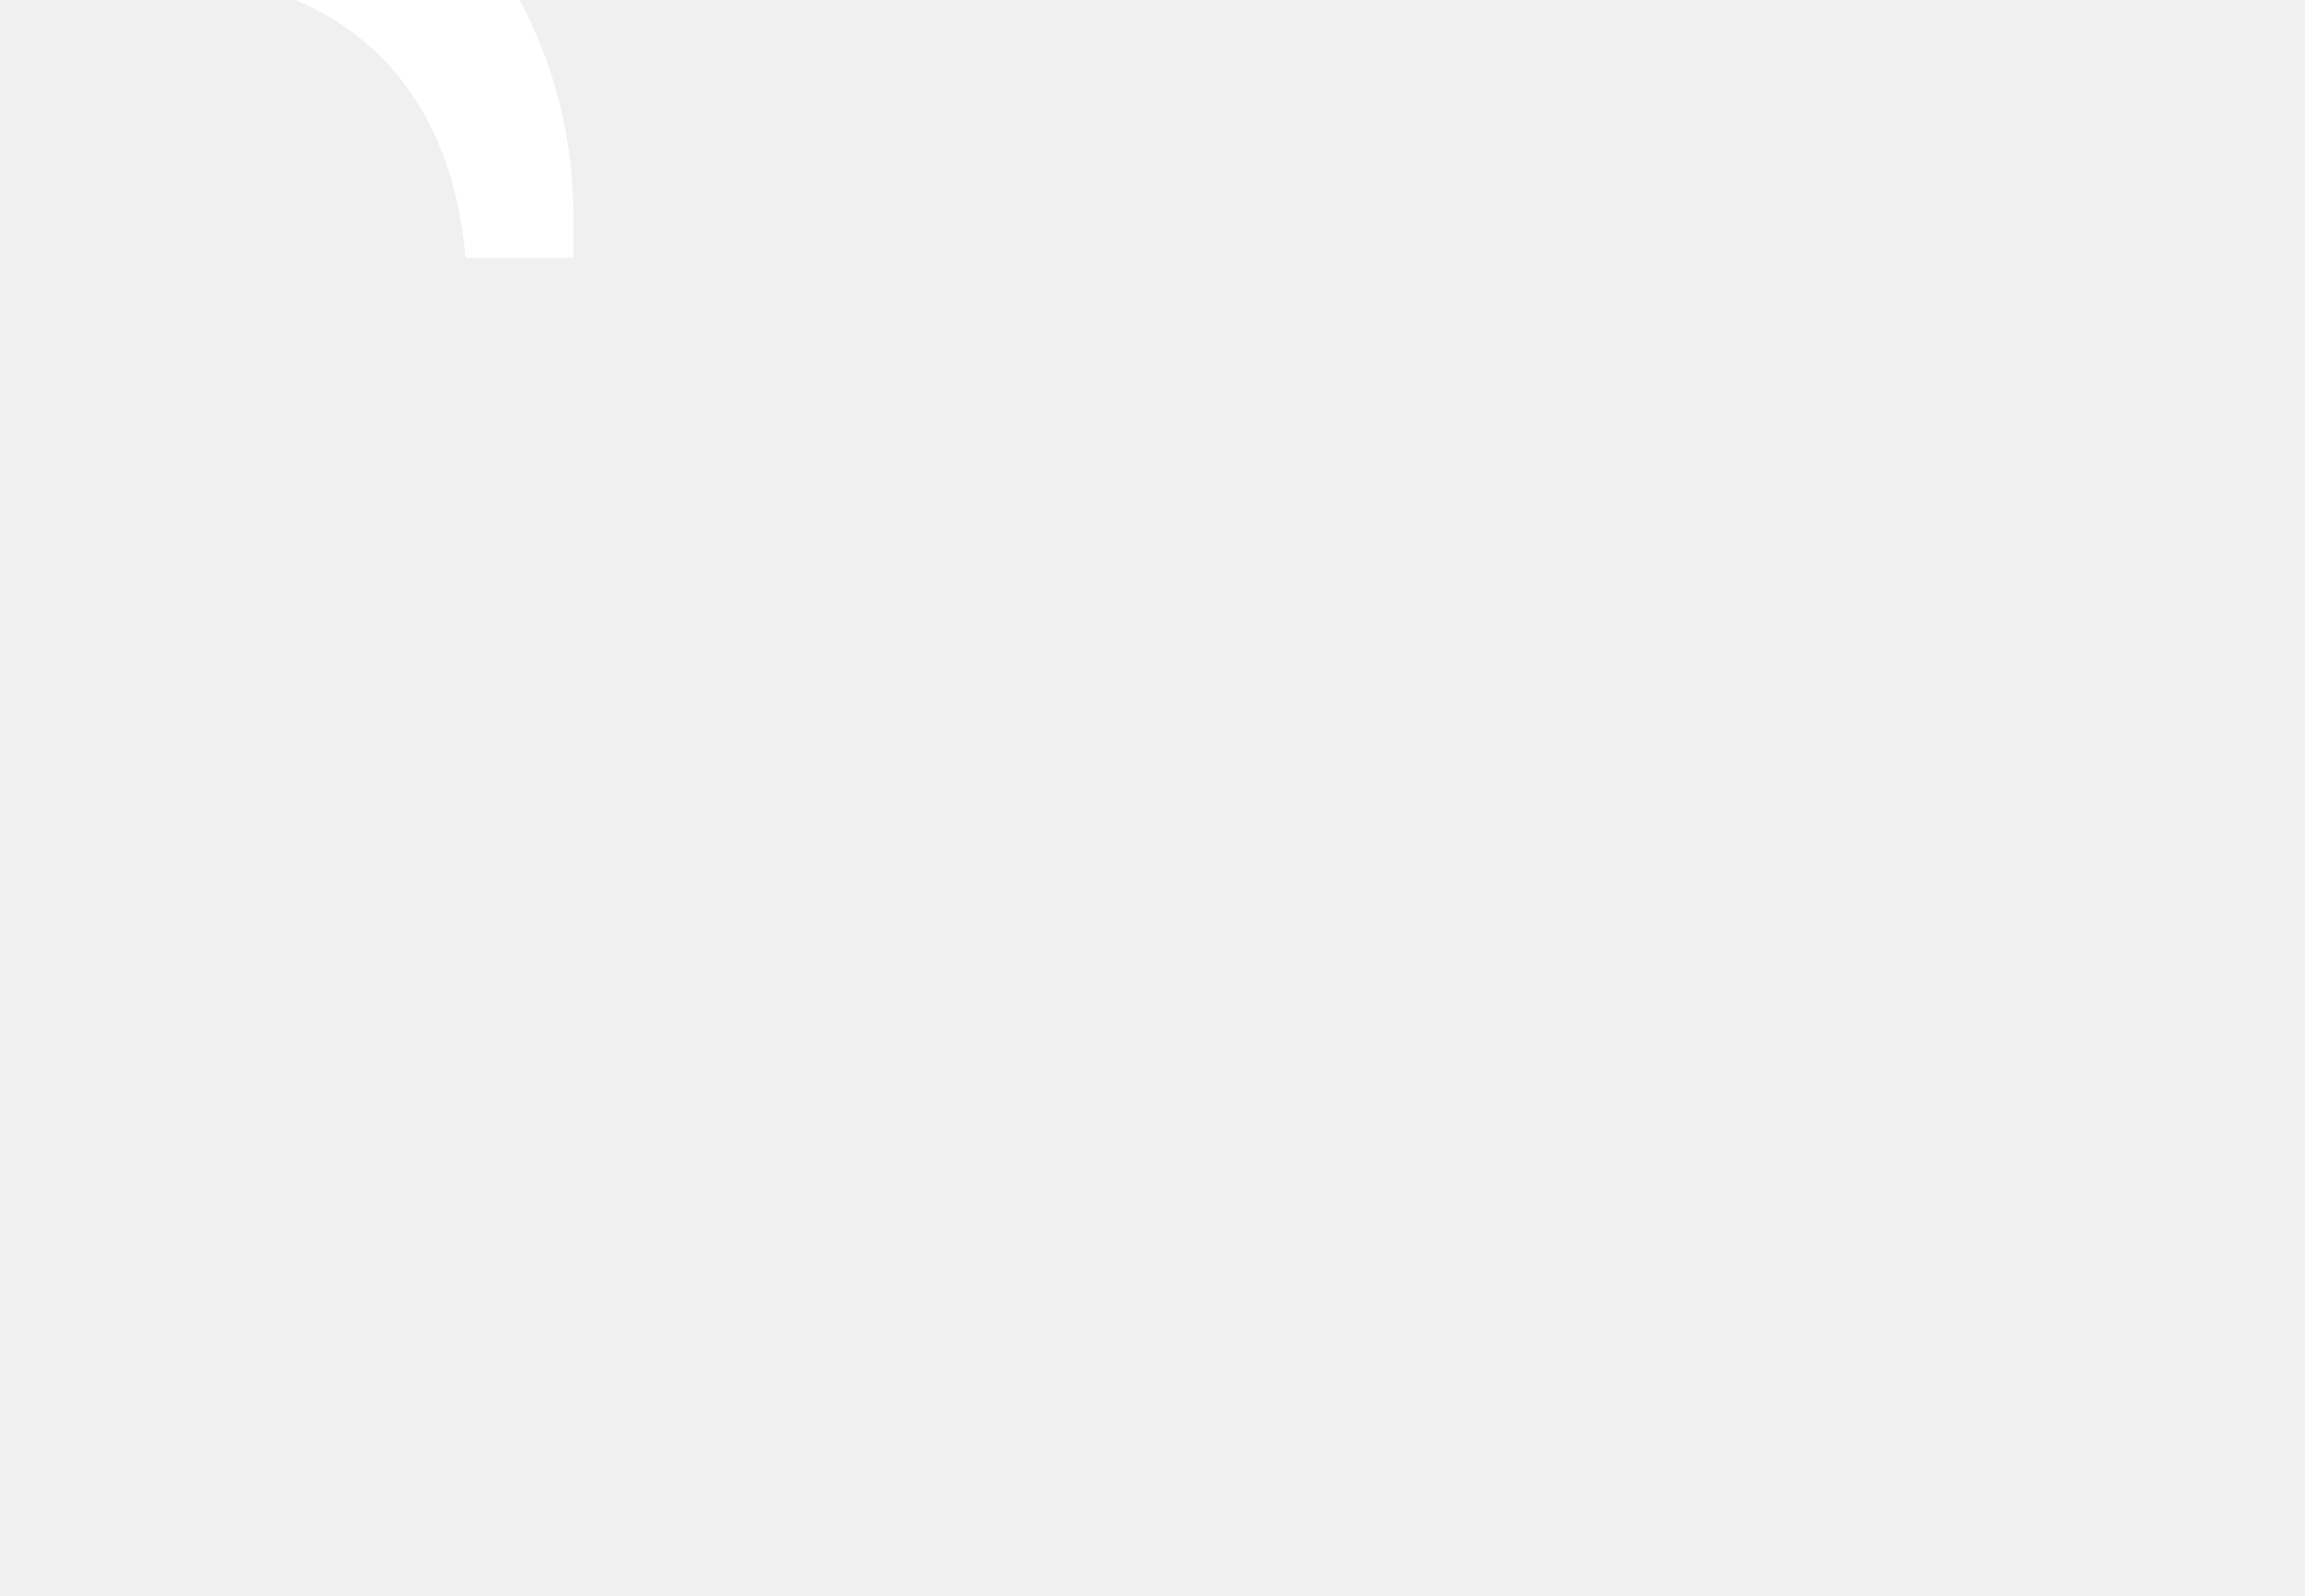
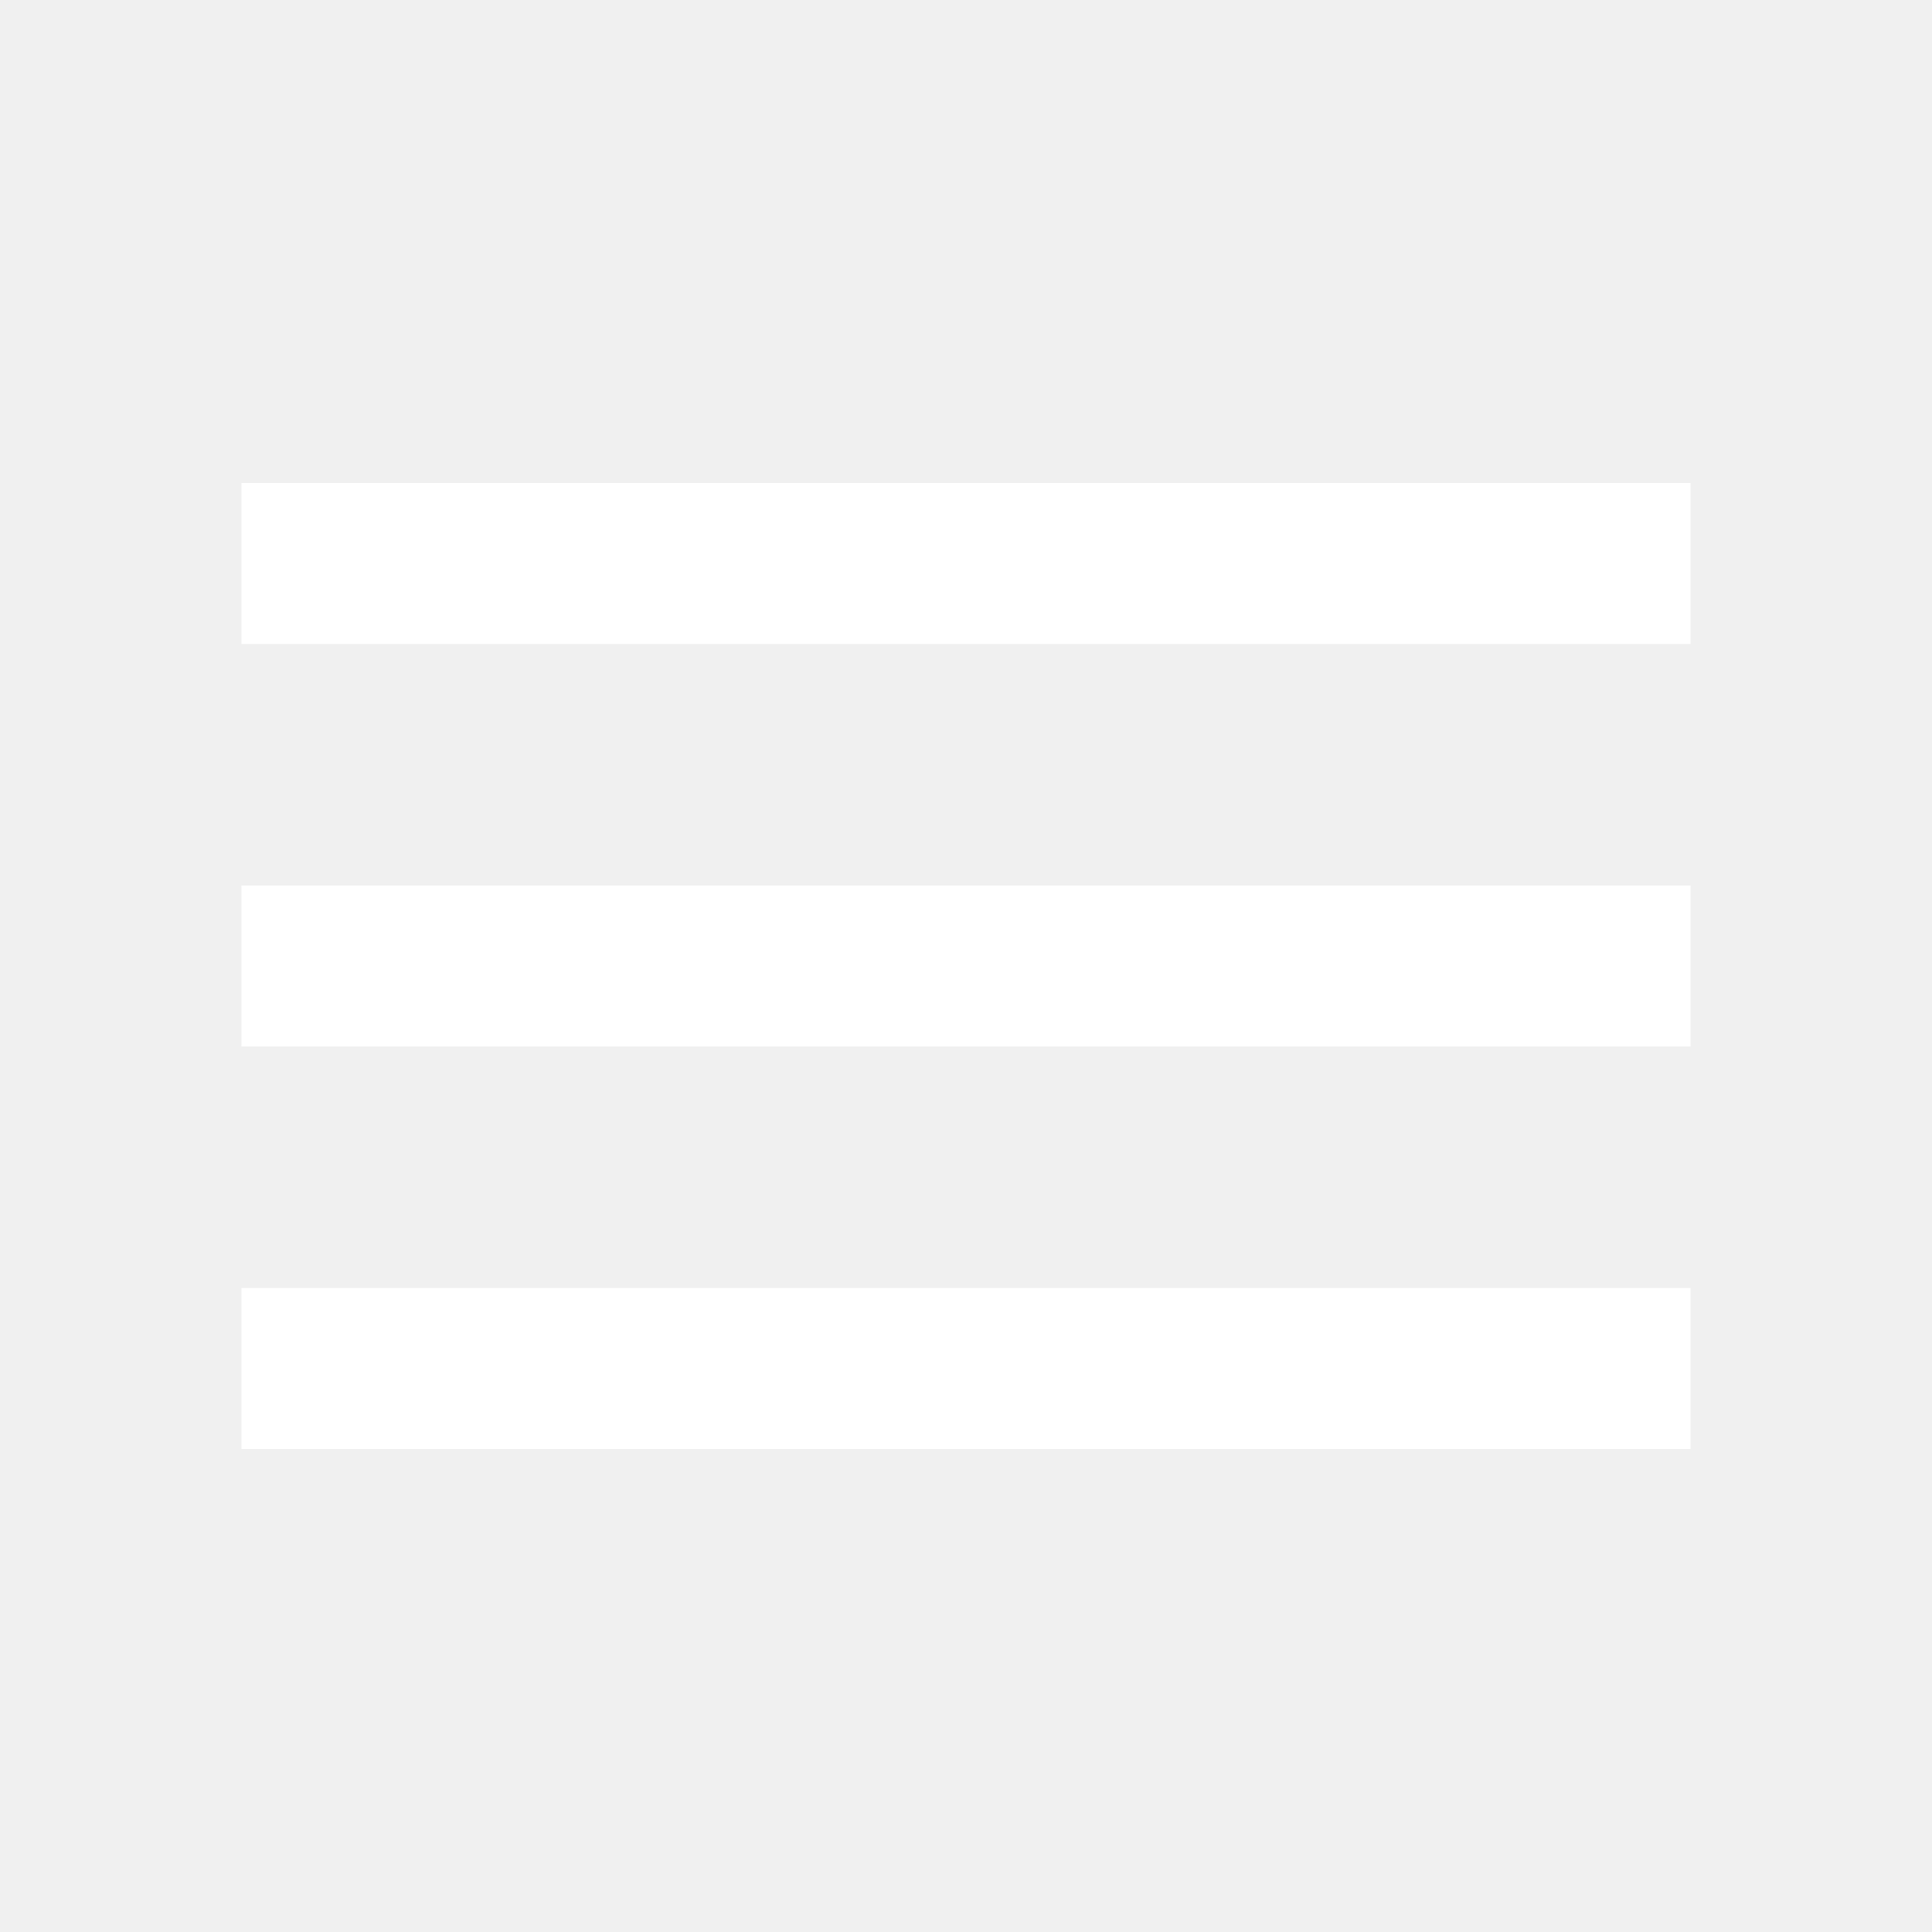
- <svg xmlns="http://www.w3.org/2000/svg" width="26px" height="18px" viewBox="0 0 26 18" version="1.1">
-   <g id="Mobile-designs" stroke="none" stroke-width="1" fill="none" fill-rule="evenodd" font-family="material" font-size="34" font-weight="normal">
-     <g id="Mobile-contracts" transform="translate(-286, -17)" fill="#FFFFFF">
-       <g id="HEADER">
-         <text id="menu---material">
-           <tspan x="282" y="38"></tspan>
-         </text>
-       </g>
-     </g>
-   </g>
+ <svg xmlns="http://www.w3.org/2000/svg" viewBox="0 0 24 24" fill="white" width="34px" height="34px">
+   <path d="M0 0h24v24H0z" fill="none" />
+   <path d="M3 18h18v-2H3v2zm0-5h18v-2H3v2zm0-7v2h18V6H3z" />
</svg>
